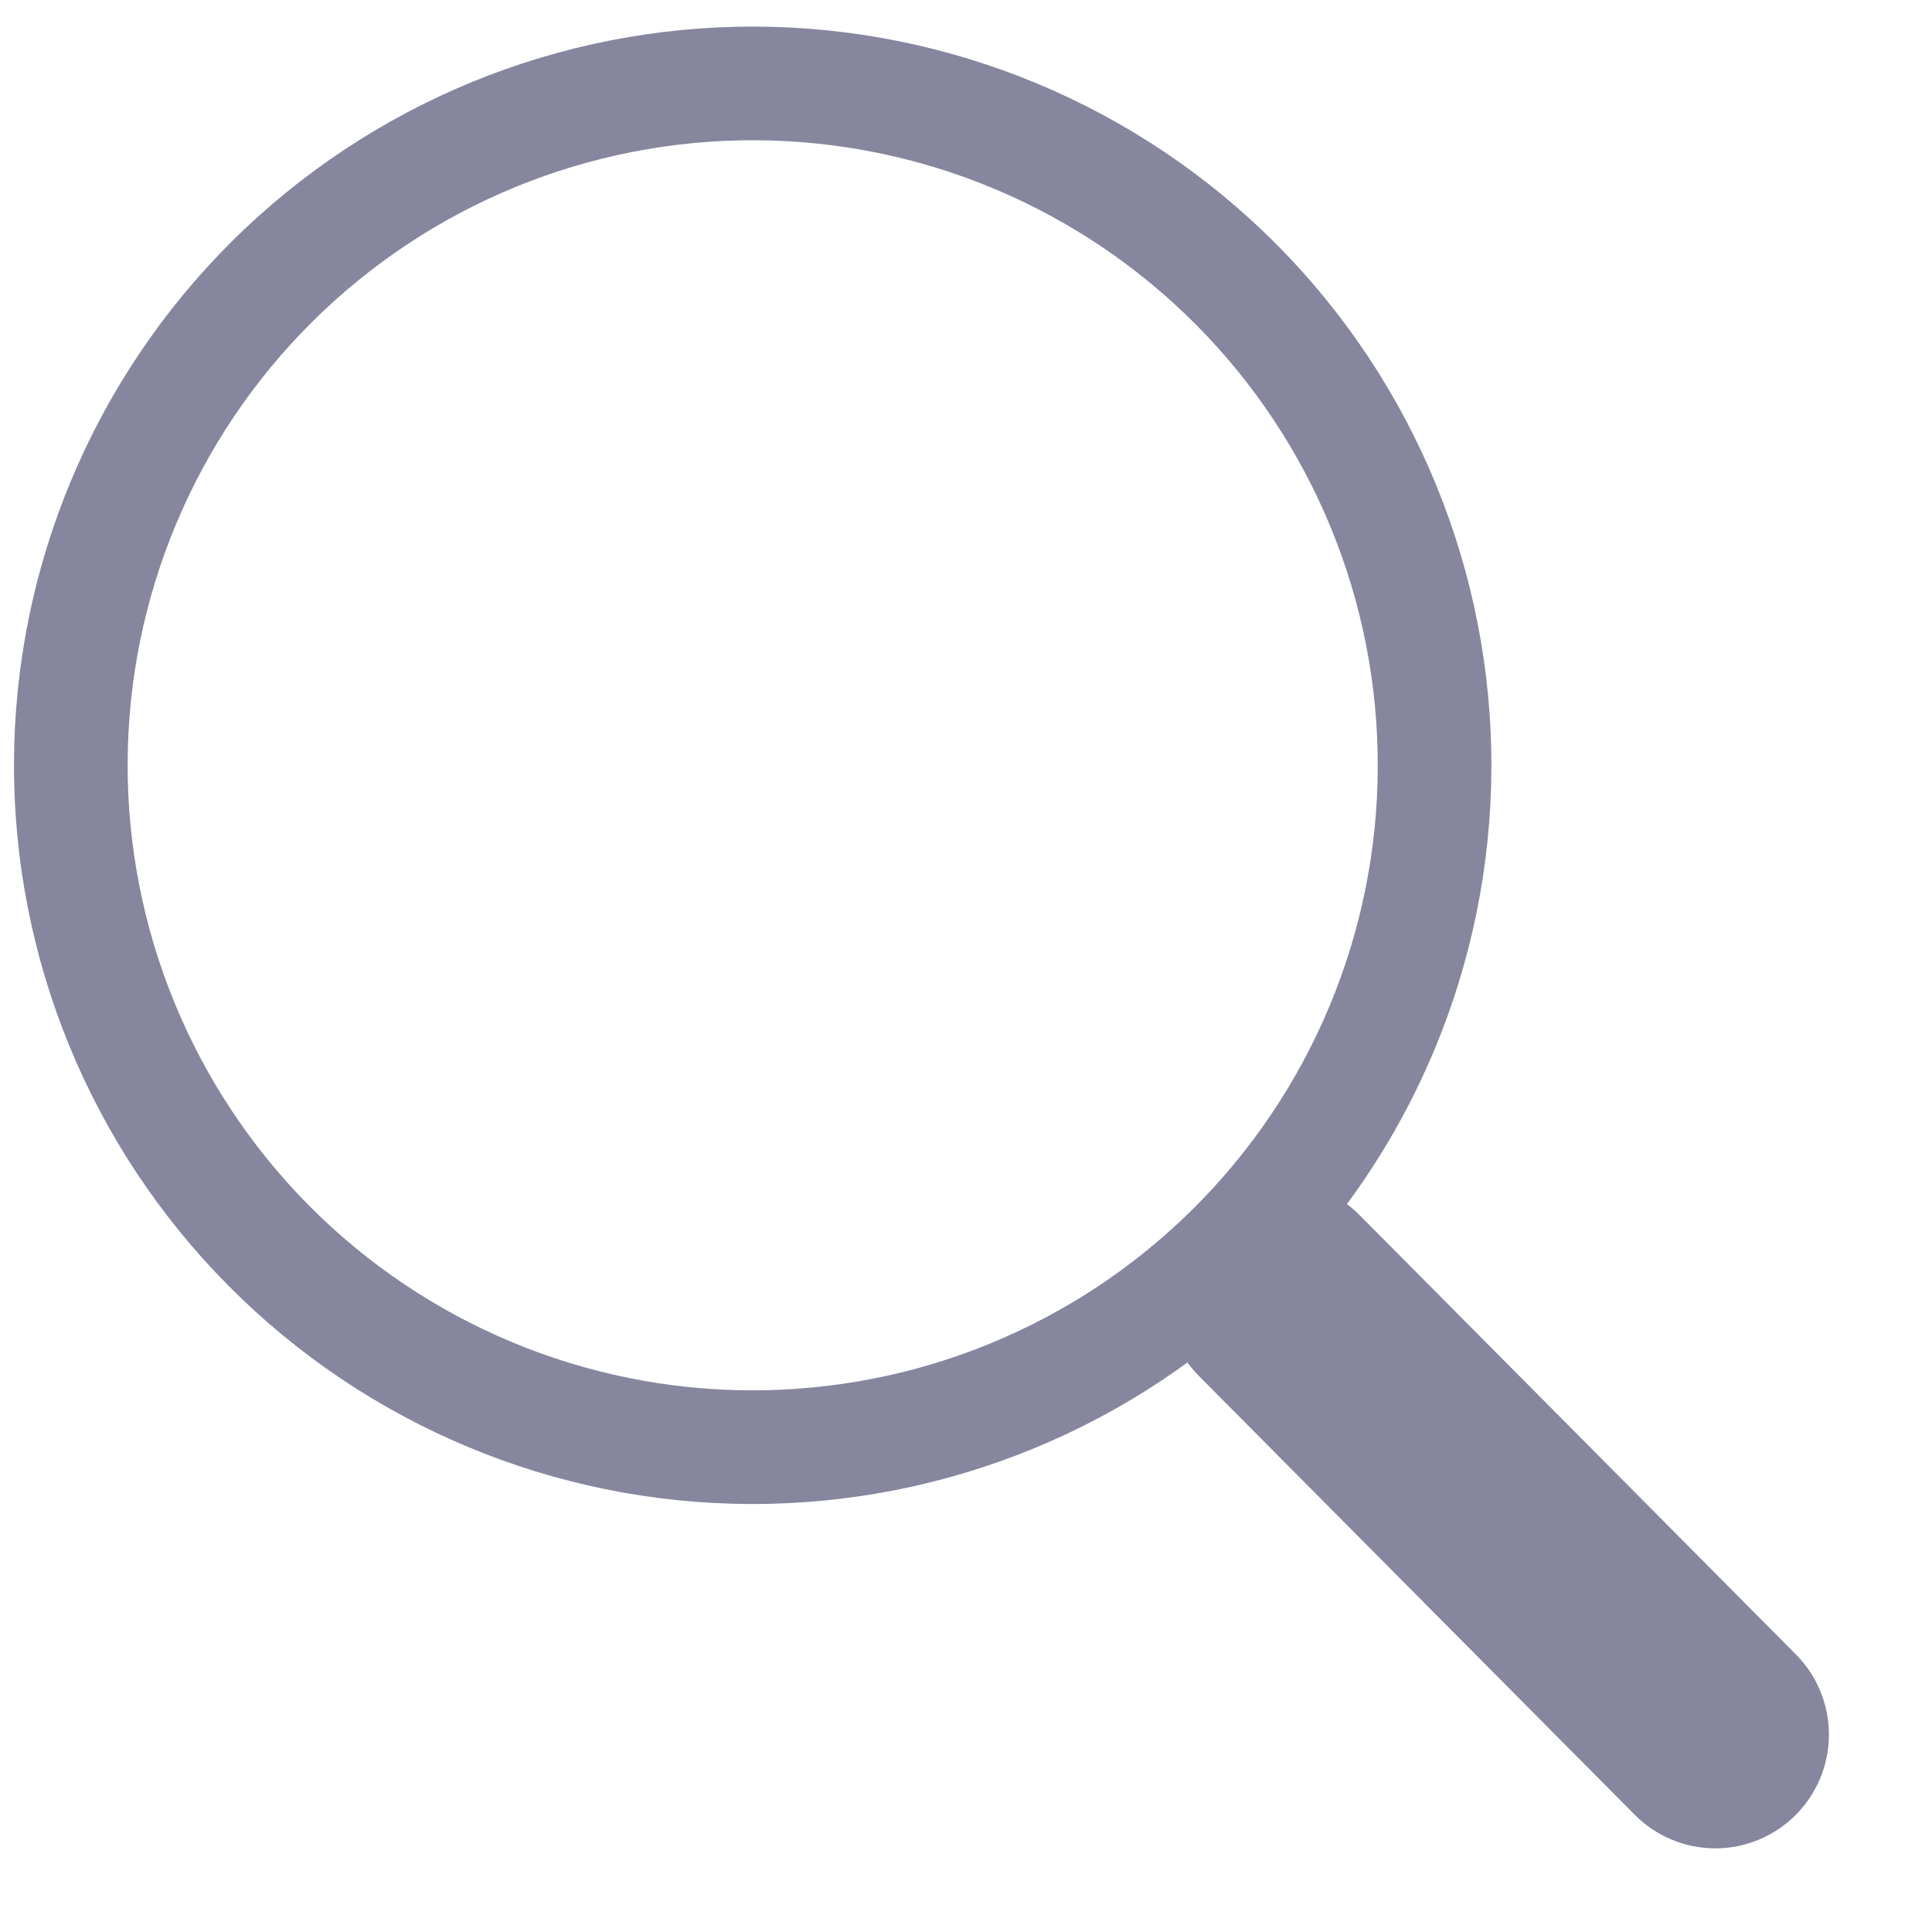
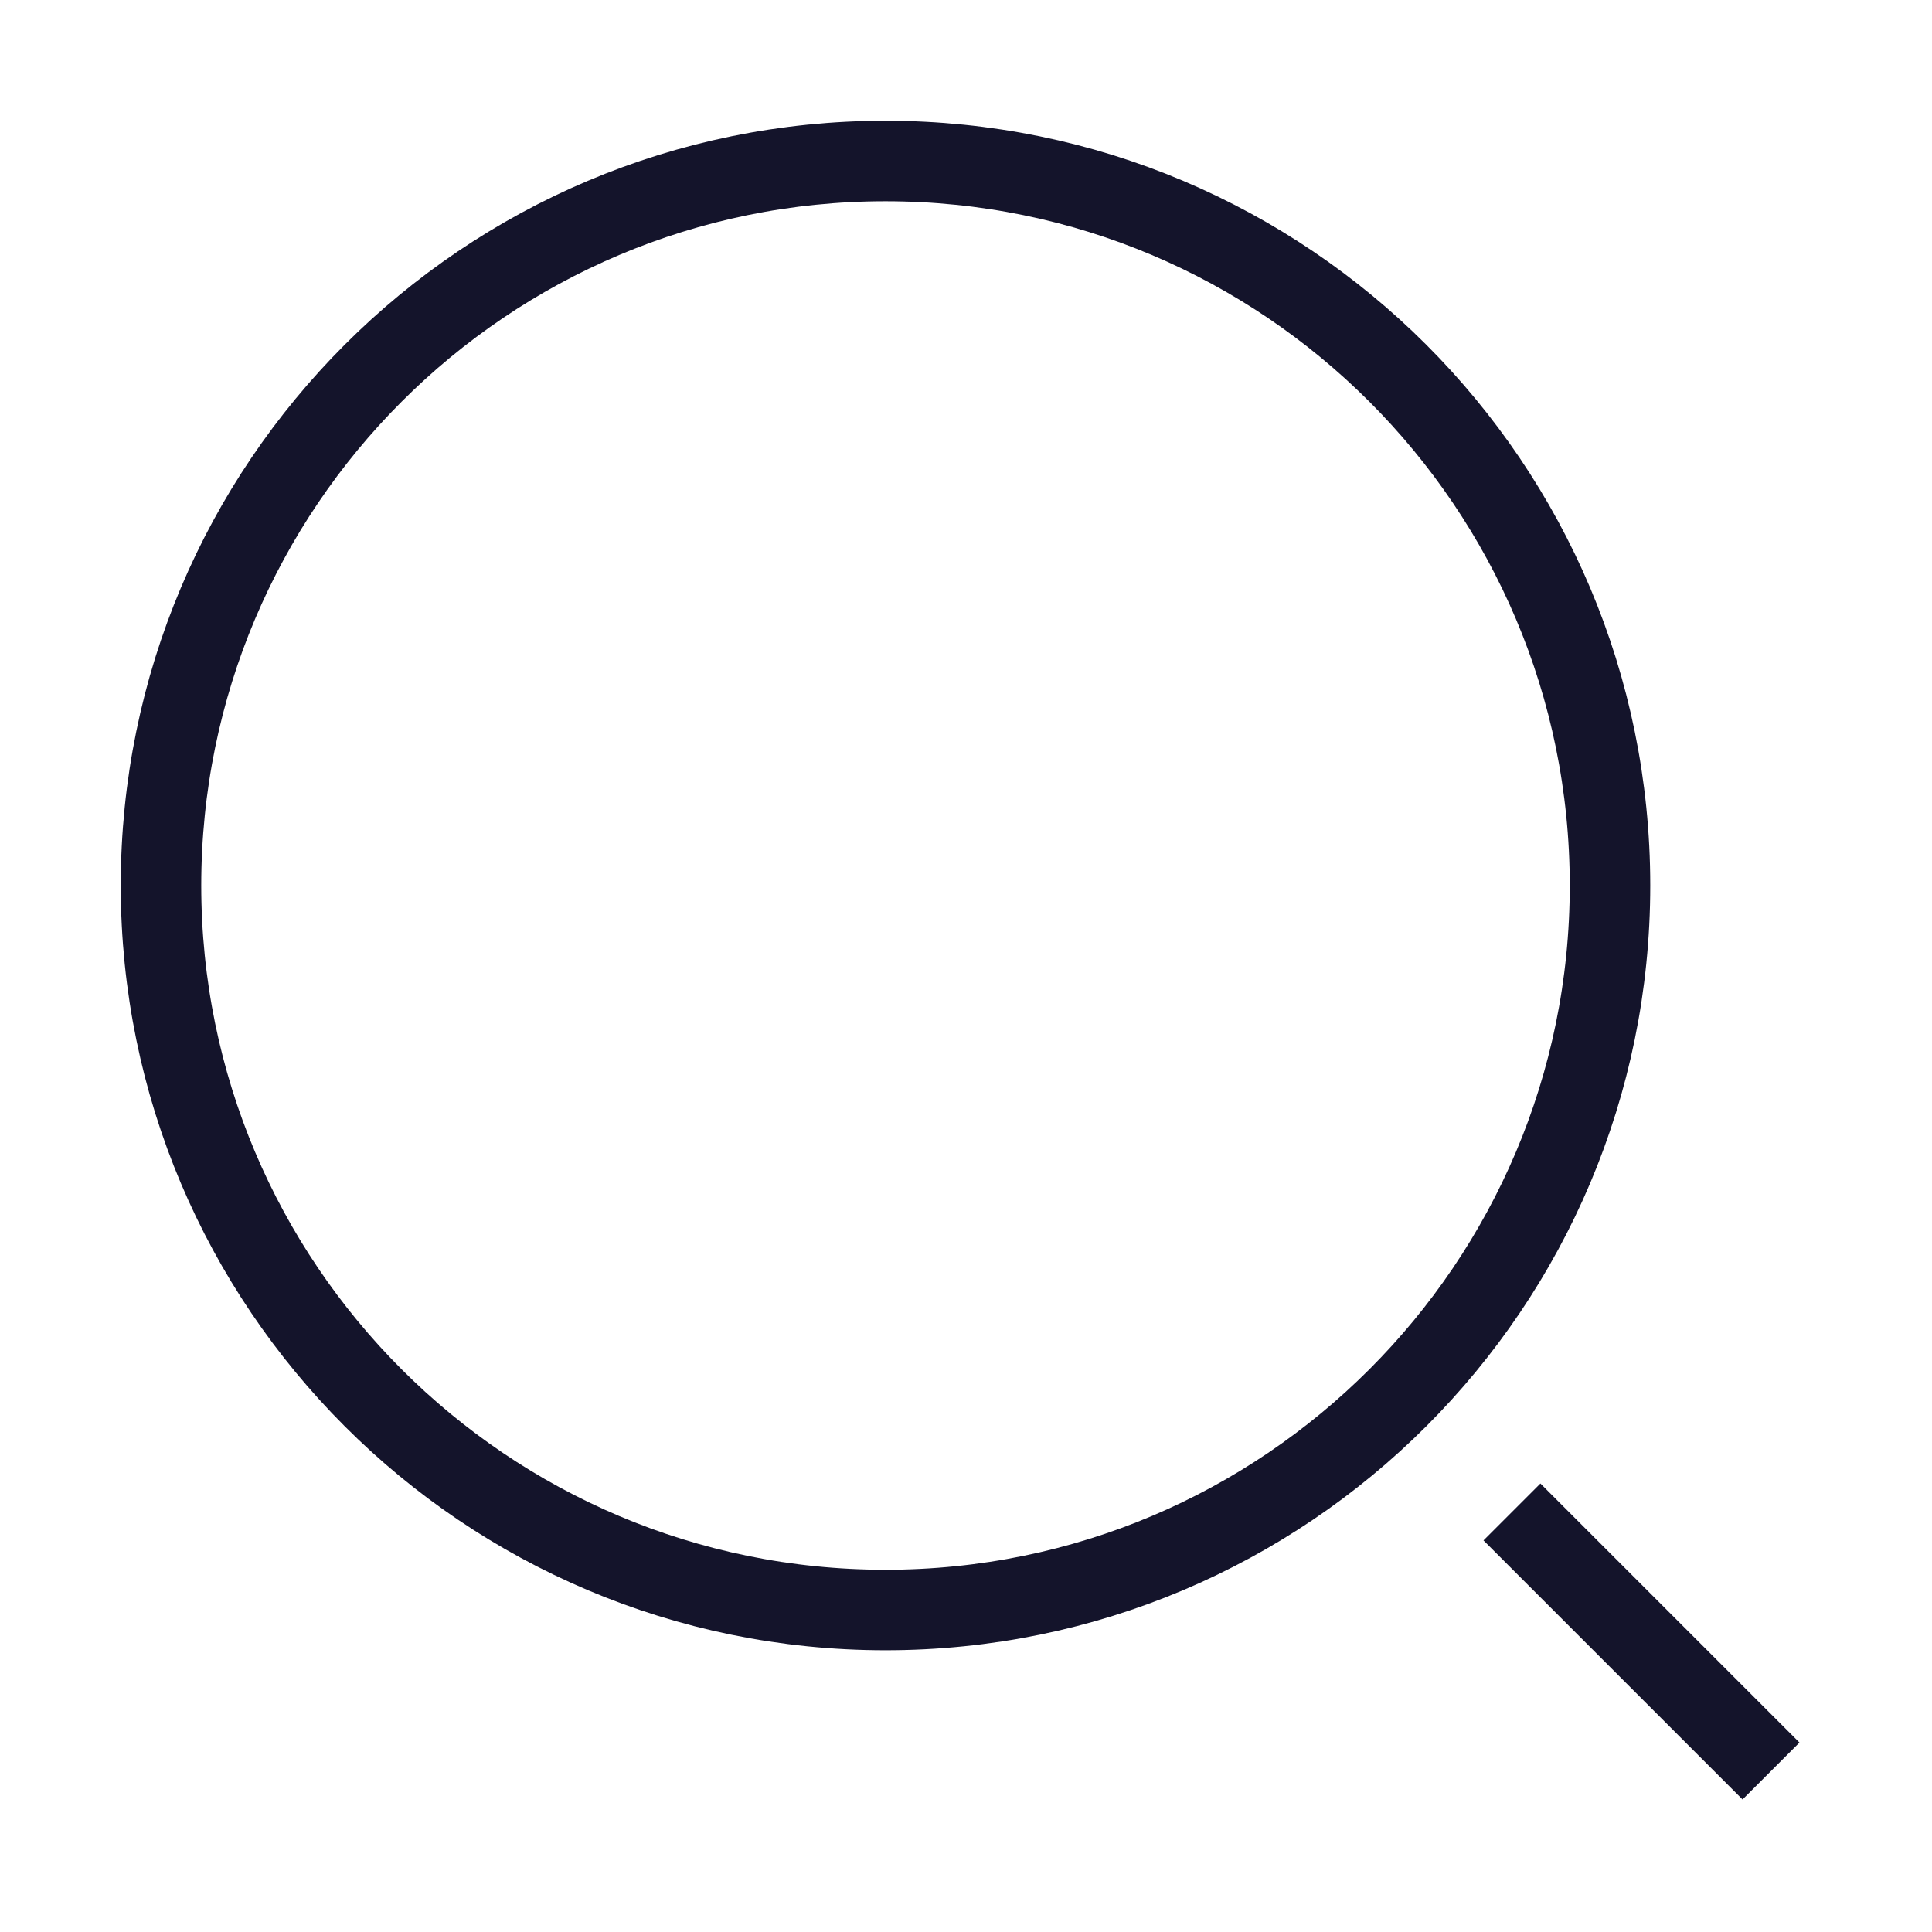
- <svg xmlns="http://www.w3.org/2000/svg" width="17" height="17" viewBox="0 0 17 17" fill="none">
-   <path fill-rule="evenodd" clip-rule="evenodd" d="M10.551 10.69C10.645 10.597 10.755 10.524 10.877 10.474C10.998 10.424 11.128 10.399 11.26 10.399C11.391 10.399 11.521 10.426 11.643 10.477C11.764 10.527 11.874 10.601 11.966 10.695L15.803 14.558C15.99 14.747 16.094 15.001 16.093 15.267C16.092 15.532 15.986 15.786 15.798 15.973C15.61 16.16 15.355 16.265 15.09 16.264C14.825 16.263 14.571 16.157 14.384 15.968L10.547 12.105C10.455 12.012 10.381 11.901 10.331 11.78C10.281 11.658 10.256 11.528 10.257 11.396C10.257 11.265 10.283 11.135 10.334 11.014C10.385 10.892 10.459 10.782 10.552 10.69L10.551 10.69Z" fill="#86869E" />
-   <path fill-rule="evenodd" clip-rule="evenodd" d="M6.604 12.234C7.326 12.236 8.042 12.097 8.71 11.823C9.378 11.549 9.986 11.146 10.498 10.637C11.011 10.128 11.418 9.523 11.697 8.857C11.976 8.19 12.121 7.476 12.123 6.753C12.126 6.031 11.986 5.315 11.712 4.647C11.438 3.979 11.035 3.371 10.526 2.859C10.017 2.346 9.412 1.939 8.746 1.66C8.08 1.381 7.365 1.237 6.643 1.234C5.184 1.229 3.783 1.803 2.748 2.831C1.713 3.859 1.128 5.256 1.123 6.714C1.118 8.173 1.693 9.574 2.72 10.609C3.748 11.644 5.145 12.229 6.604 12.234ZM13.123 6.757C13.117 8.481 12.426 10.132 11.203 11.346C9.98 12.561 8.324 13.24 6.6 13.234C4.876 13.228 3.225 12.537 2.011 11.314C0.796 10.091 0.117 8.435 0.123 6.711C0.129 4.987 0.82 3.336 2.043 2.121C3.267 0.907 4.922 0.228 6.646 0.234C8.37 0.24 10.021 0.931 11.236 2.154C12.45 3.377 13.129 5.033 13.123 6.757Z" fill="#86869E" />
+ <svg xmlns="http://www.w3.org/2000/svg" width="24" height="24" viewBox="0 0 24 24" fill="none">
+   <path d="M11 20C15.971 20 20 15.971 20 11C20 6.029 15.971 2 11 2C6.029 2 2 6.029 2 11C2 15.971 6.029 20 11 20Z" stroke="#14142B" />
+   <path d="M22 22L18.782 18.782" stroke="#14142B" />
</svg>
